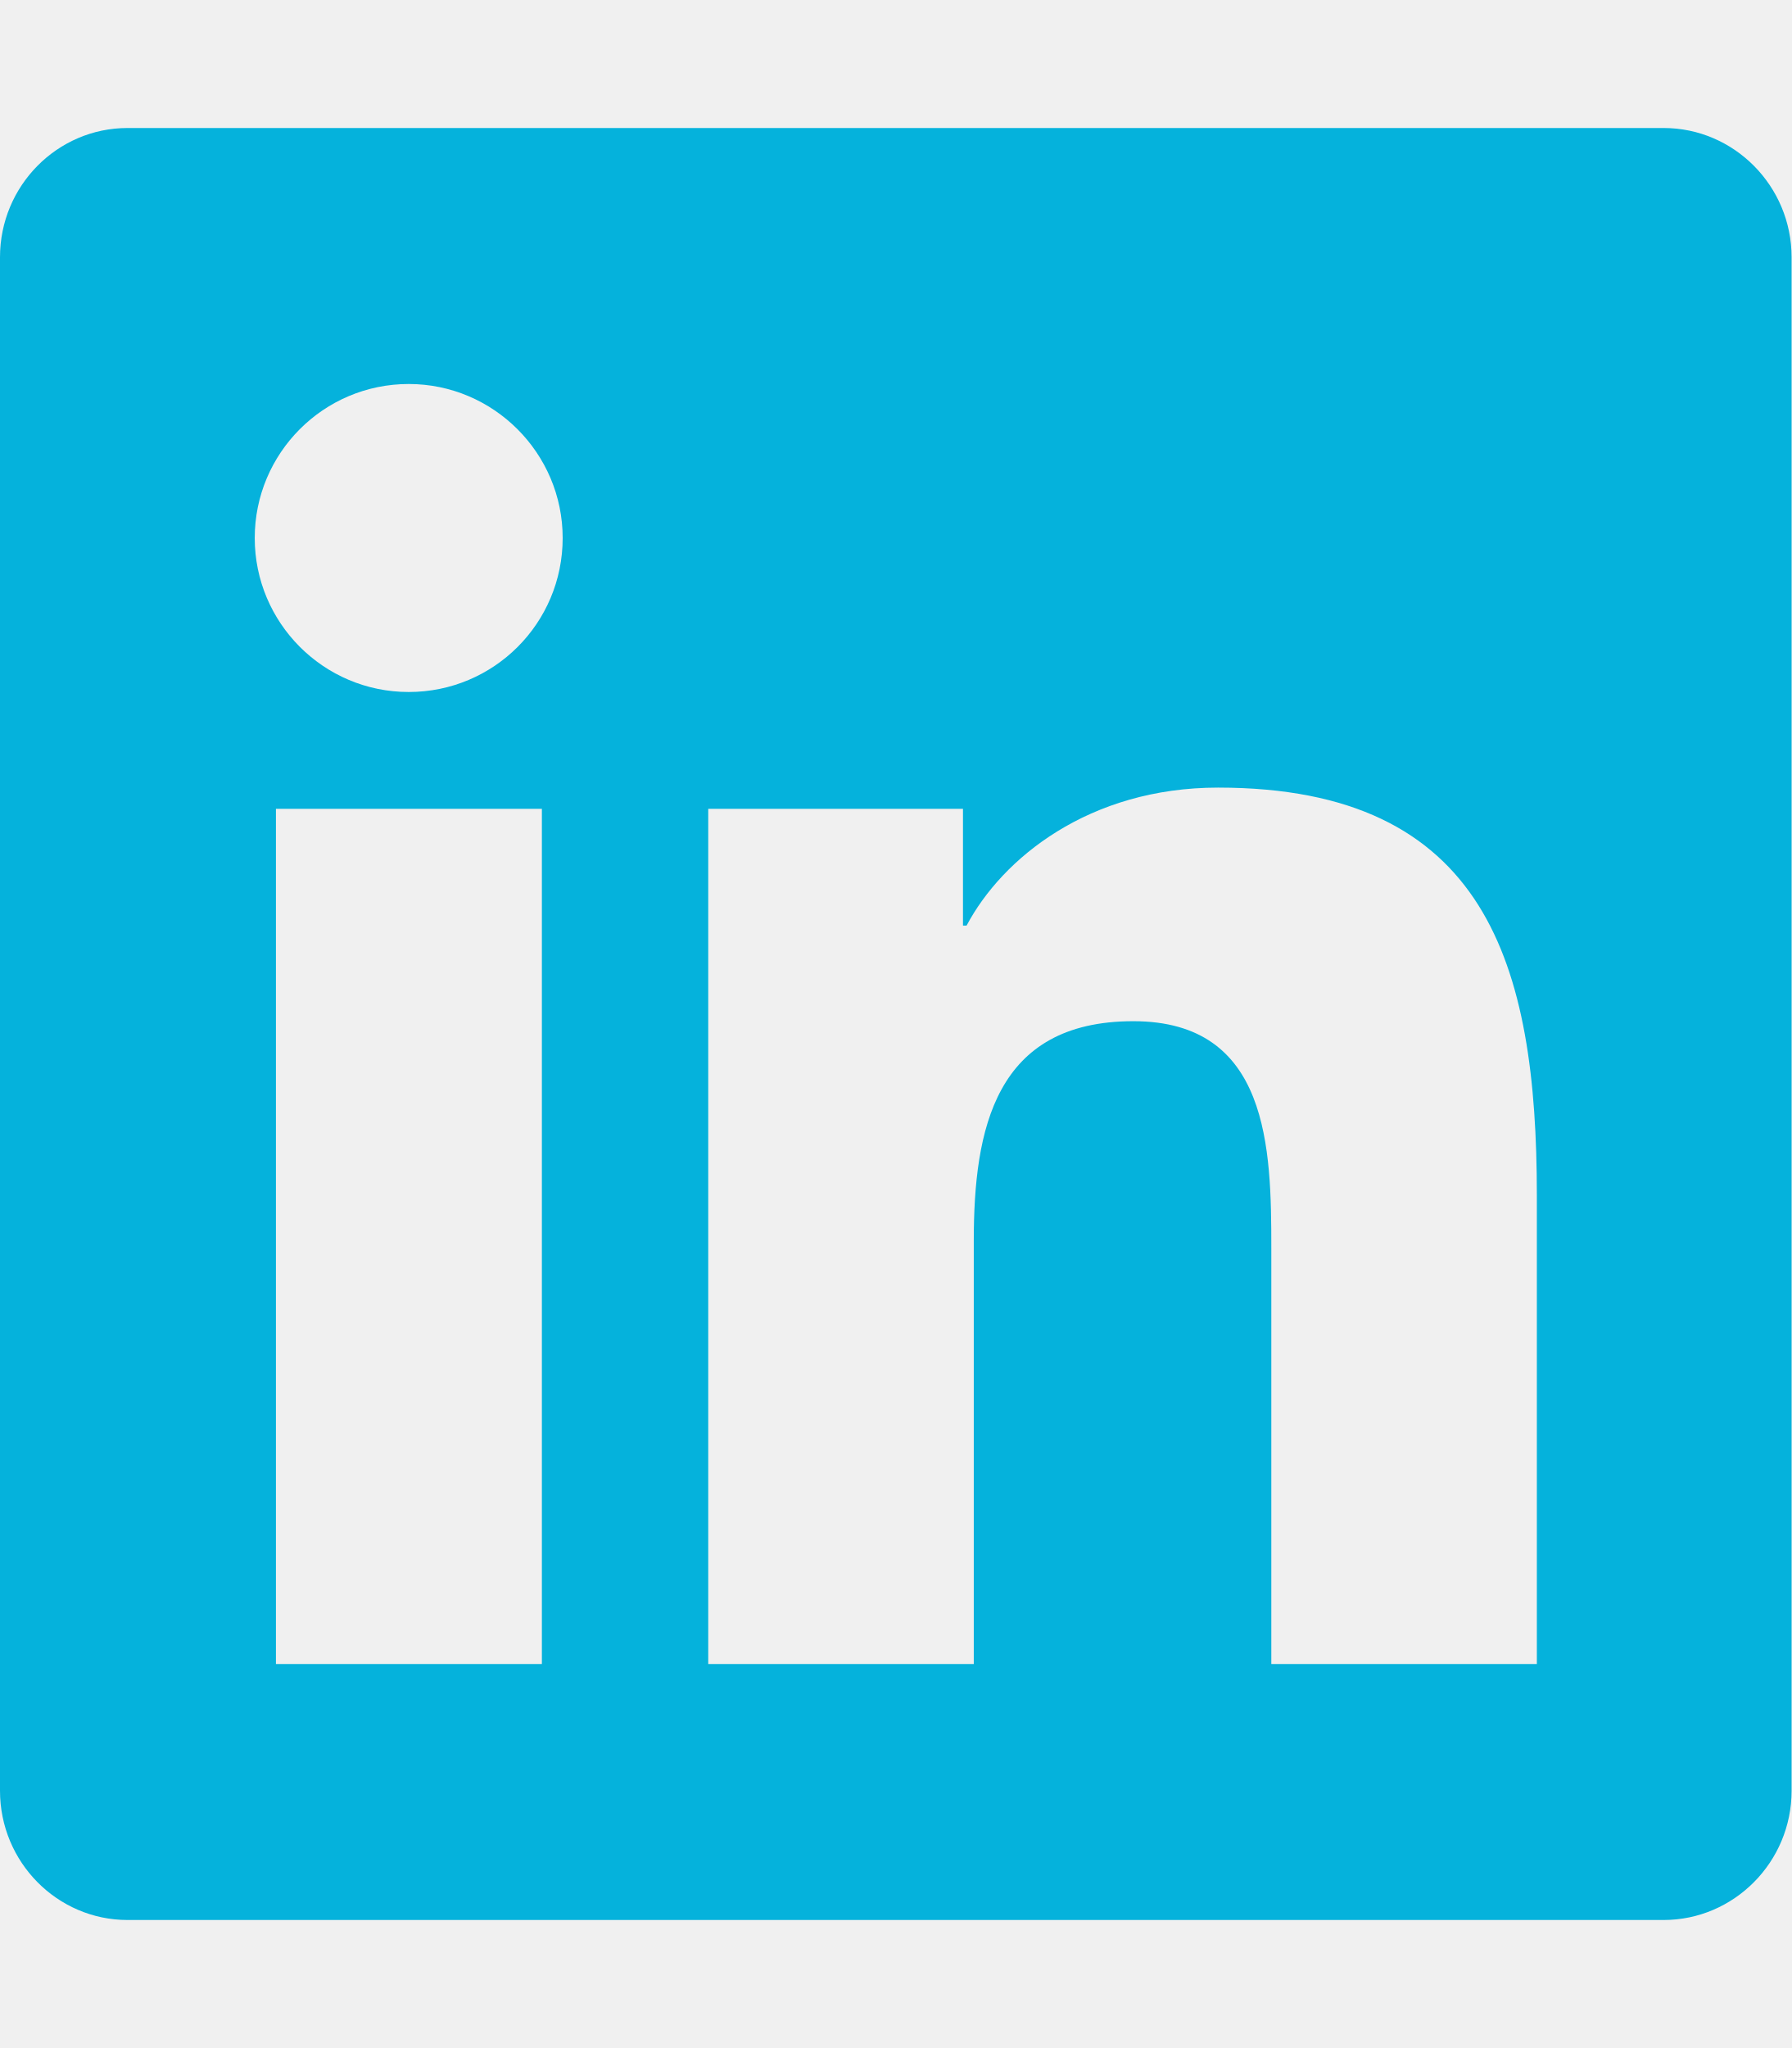
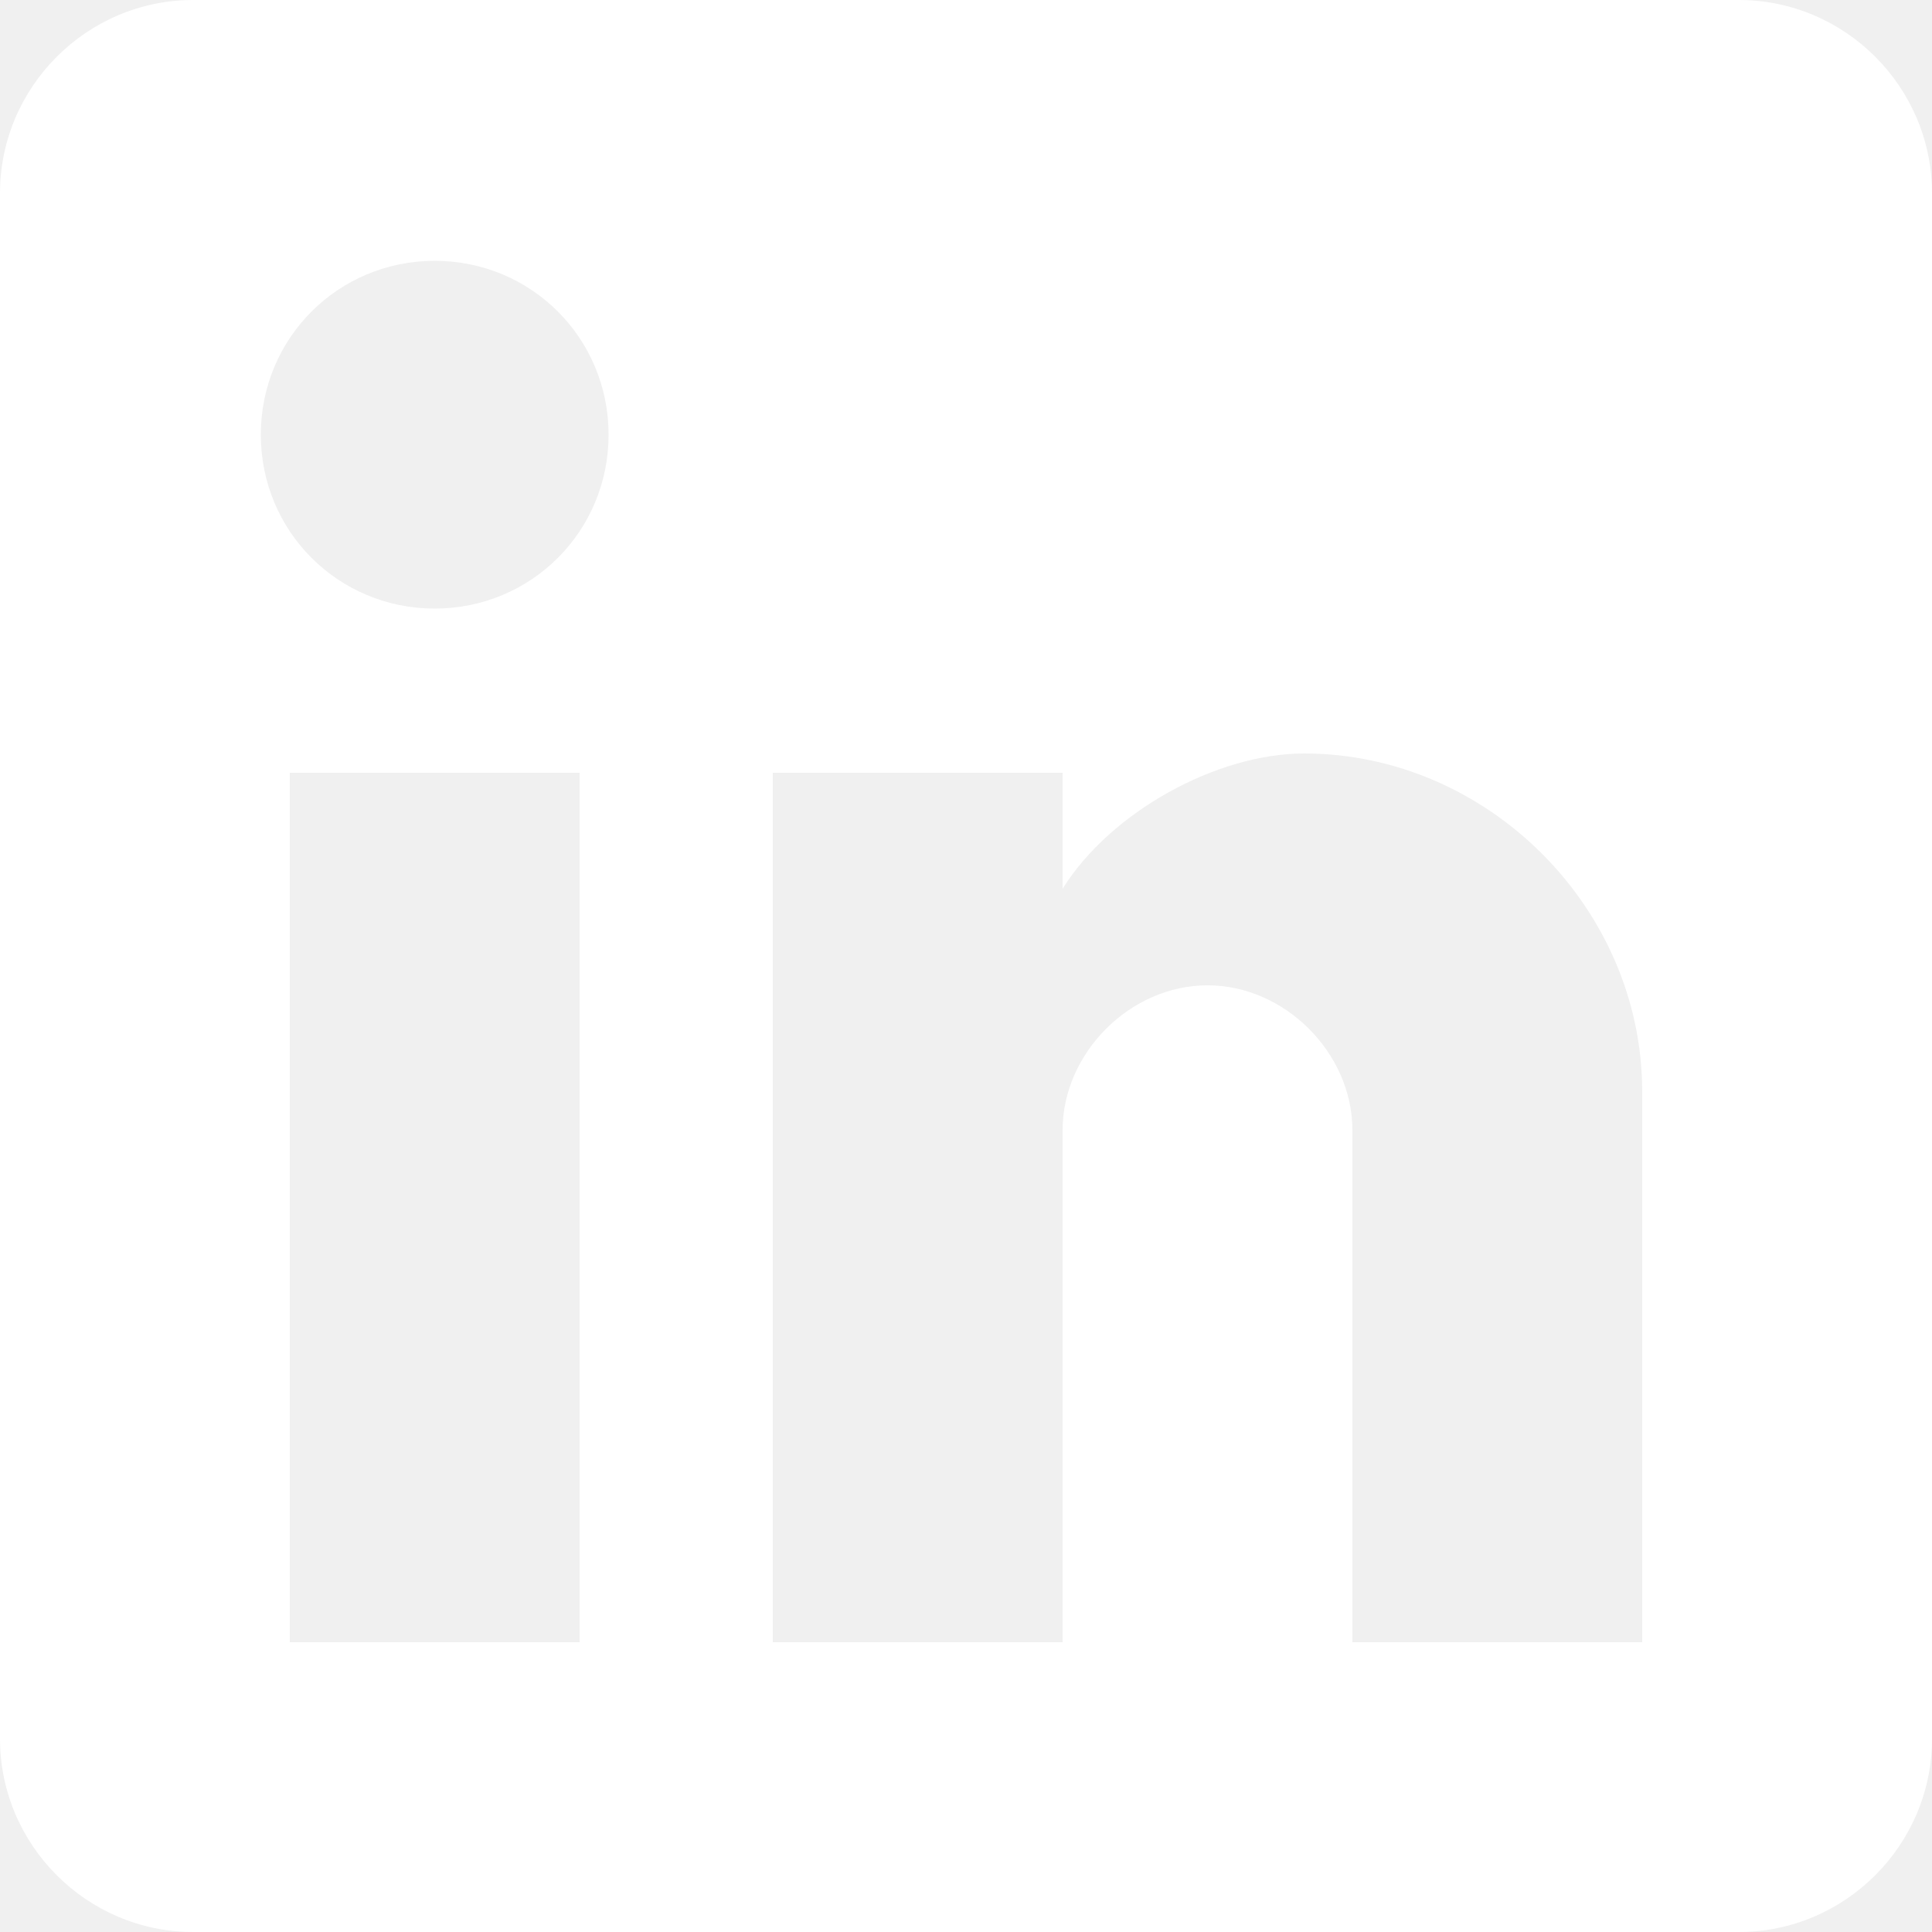
- <svg xmlns="http://www.w3.org/2000/svg" aria-hidden="true" focusable="false" data-prefix="fab" data-icon="linkedin" class="svg-inline--fa fa-linkedin fa-w-14" role="img" viewBox="0 0 448 512">
-   <path fill="#05B2DC" d="M416 32H31.9C14.3 32 0 46.5 0 64.3v383.4C0 465.5 14.3 480 31.9 480H416c17.6 0 32-14.5 32-32.3V64.3c0-17.8-14.4-32.3-32-32.3zM135.4 416H69V202.2h66.5V416zm-33.2-243c-21.3 0-38.5-17.3-38.5-38.5S80.9 96 102.2 96c21.2 0 38.5 17.3 38.5 38.5 0 21.3-17.2 38.5-38.5 38.5zm282.1 243h-66.4V312c0-24.8-.5-56.7-34.5-56.7-34.6 0-39.9 27-39.9 54.9V416h-66.4V202.2h63.7v29.2h.9c8.9-16.8 30.6-34.5 62.9-34.5 67.2 0 79.7 44.3 79.7 101.9V416z" />
+ <svg xmlns="http://www.w3.org/2000/svg" width="35" height="35" viewBox="0 0 24 24" fill="#fff">
+   <path fill-rule="evenodd" clip-rule="evenodd" d="M2.4 0H21.6C22.92 0 24 1.08 24 2.4V21.6C24 22.92 22.92 24 21.6 24H2.4C1.08 24 0 22.92 0 21.6V2.4C0 1.08 1.08 0 2.4 0ZM3.6 20.4H7.2V9.6H3.6V20.4ZM5.4 7.56C4.2 7.56 3.24 6.6 3.24 5.4C3.24 4.2 4.2 3.24 5.4 3.24C6.6 3.24 7.56 4.2 7.56 5.4C7.56 6.6 6.6 7.56 5.4 7.56ZM16.8 20.4H20.4V13.56C20.4 11.28 18.48 9.36 16.2 9.36C15.12 9.36 13.8 10.08 13.2 11.04V9.6H9.6V20.4H13.2V14.04C13.2 13.08 14.04 12.24 15 12.24C15.96 12.24 16.8 13.08 16.8 14.04V20.4Z" fill="#fff" />
</svg>
